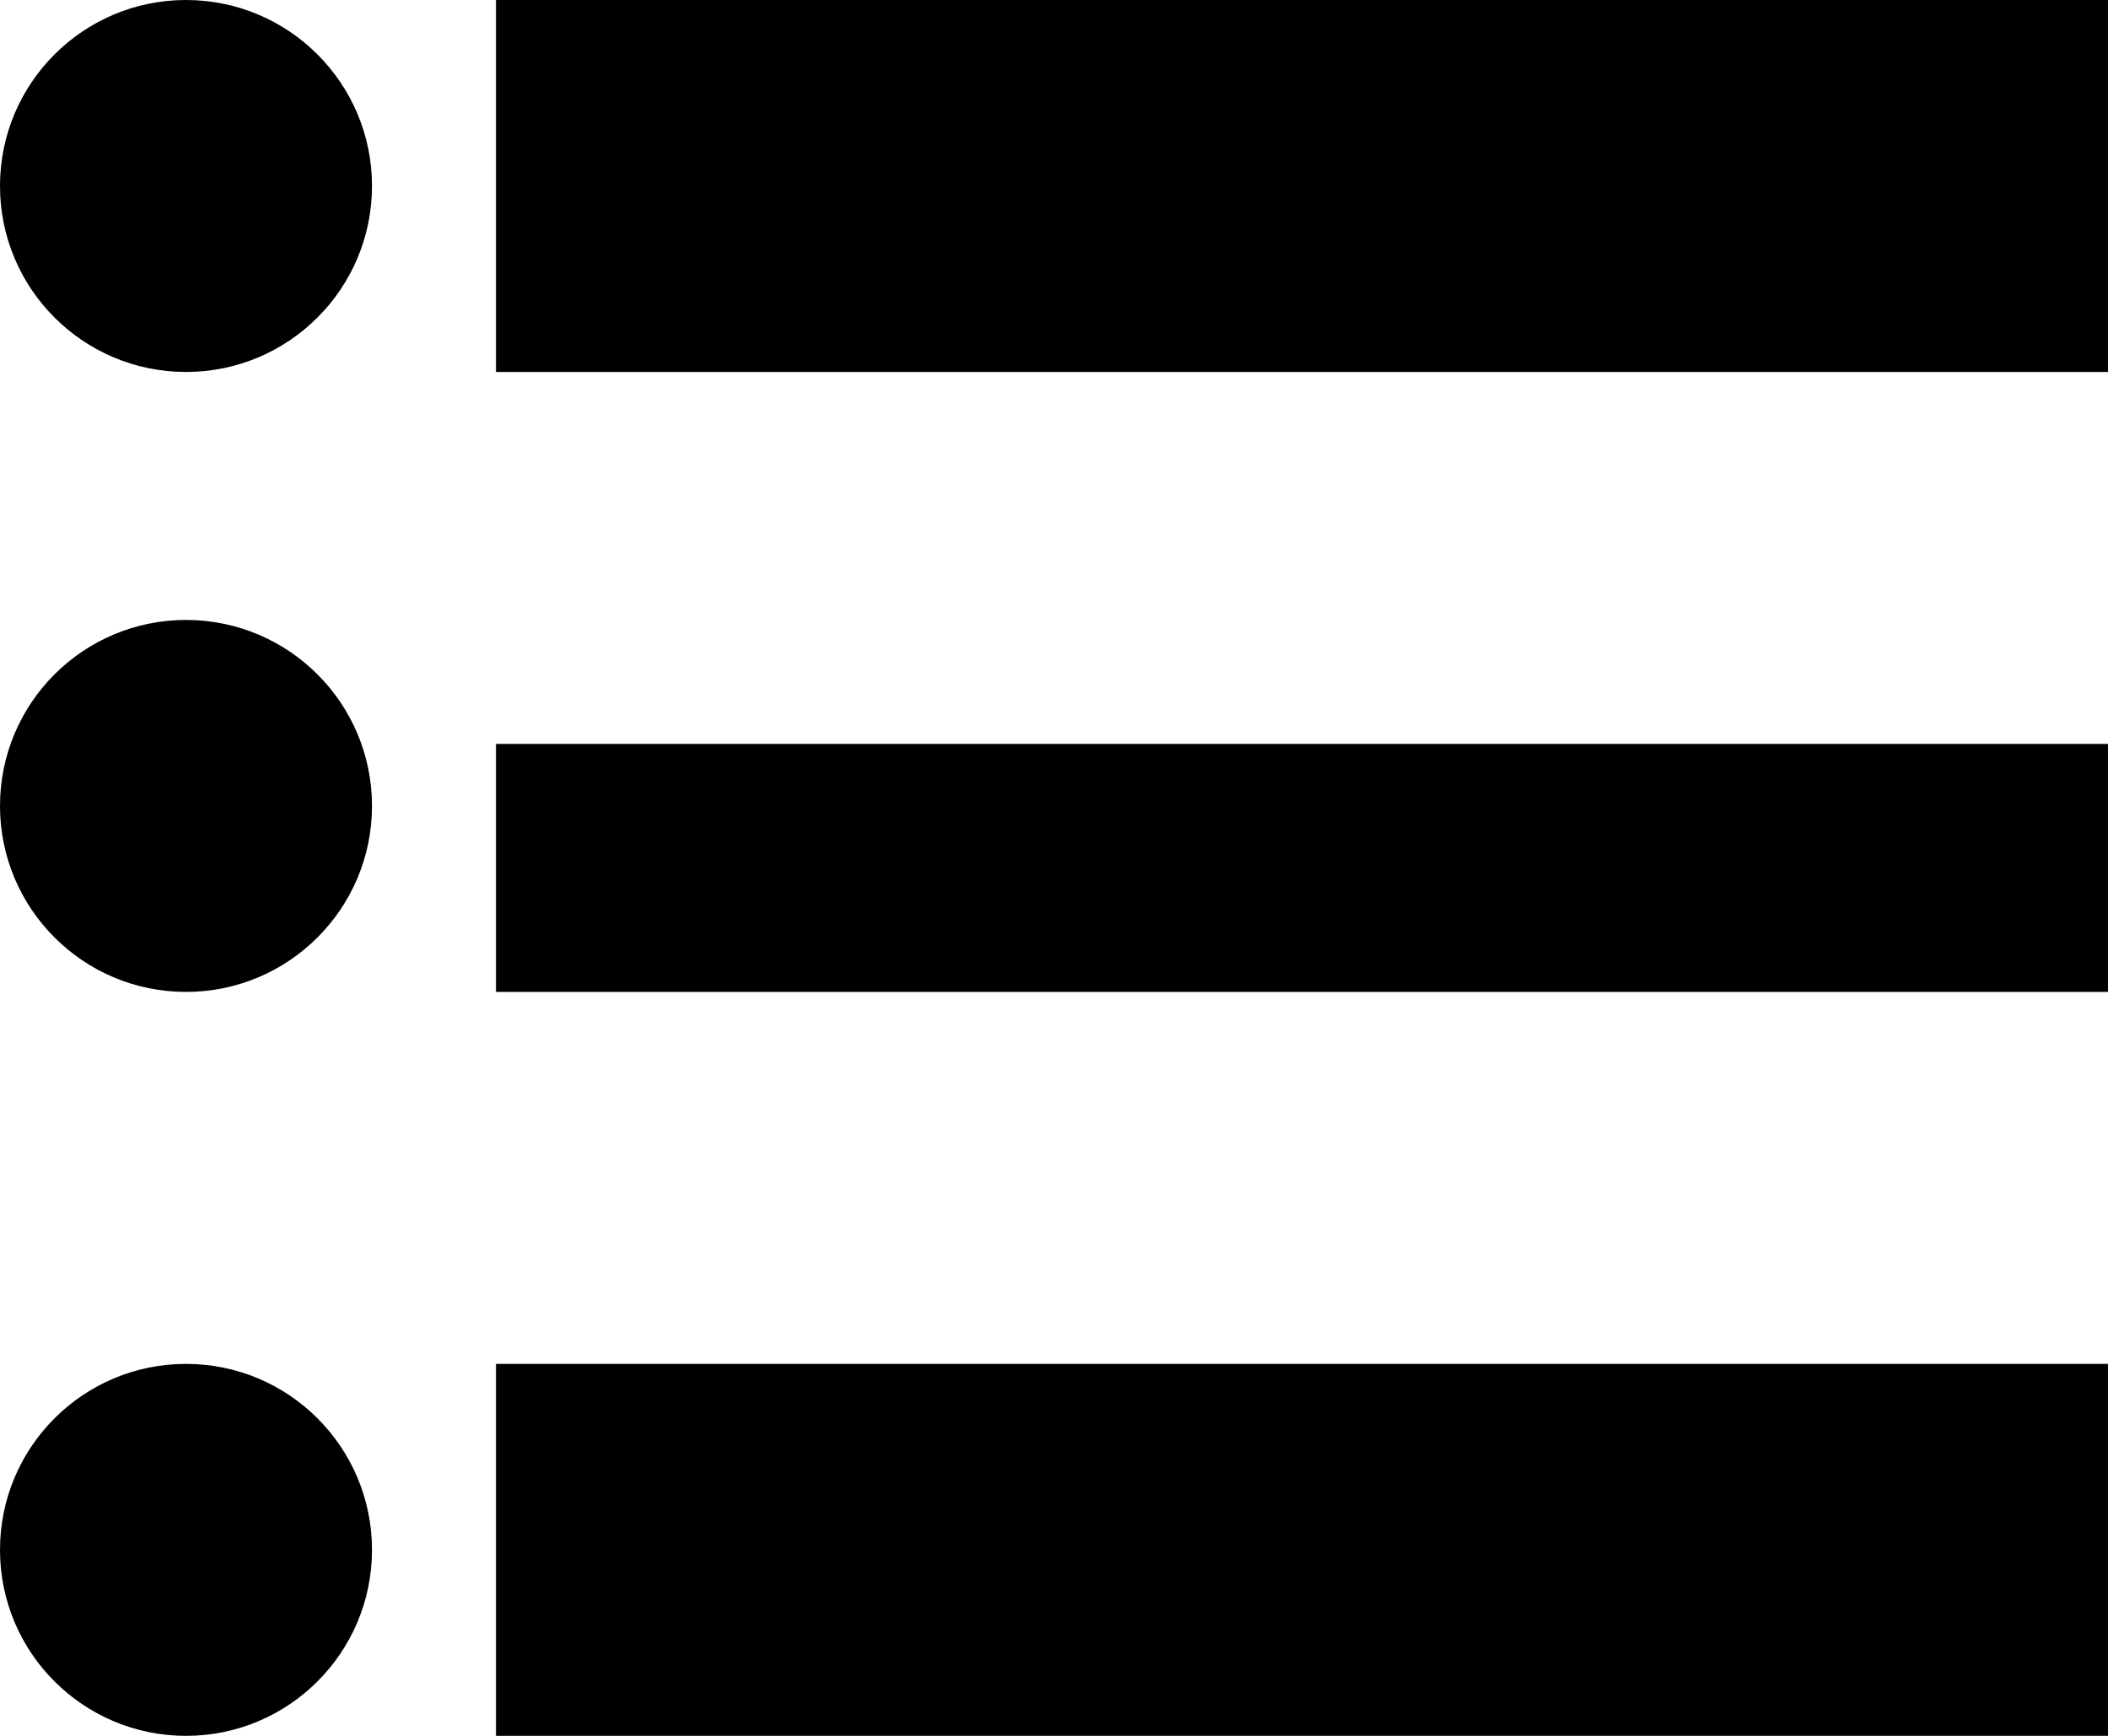
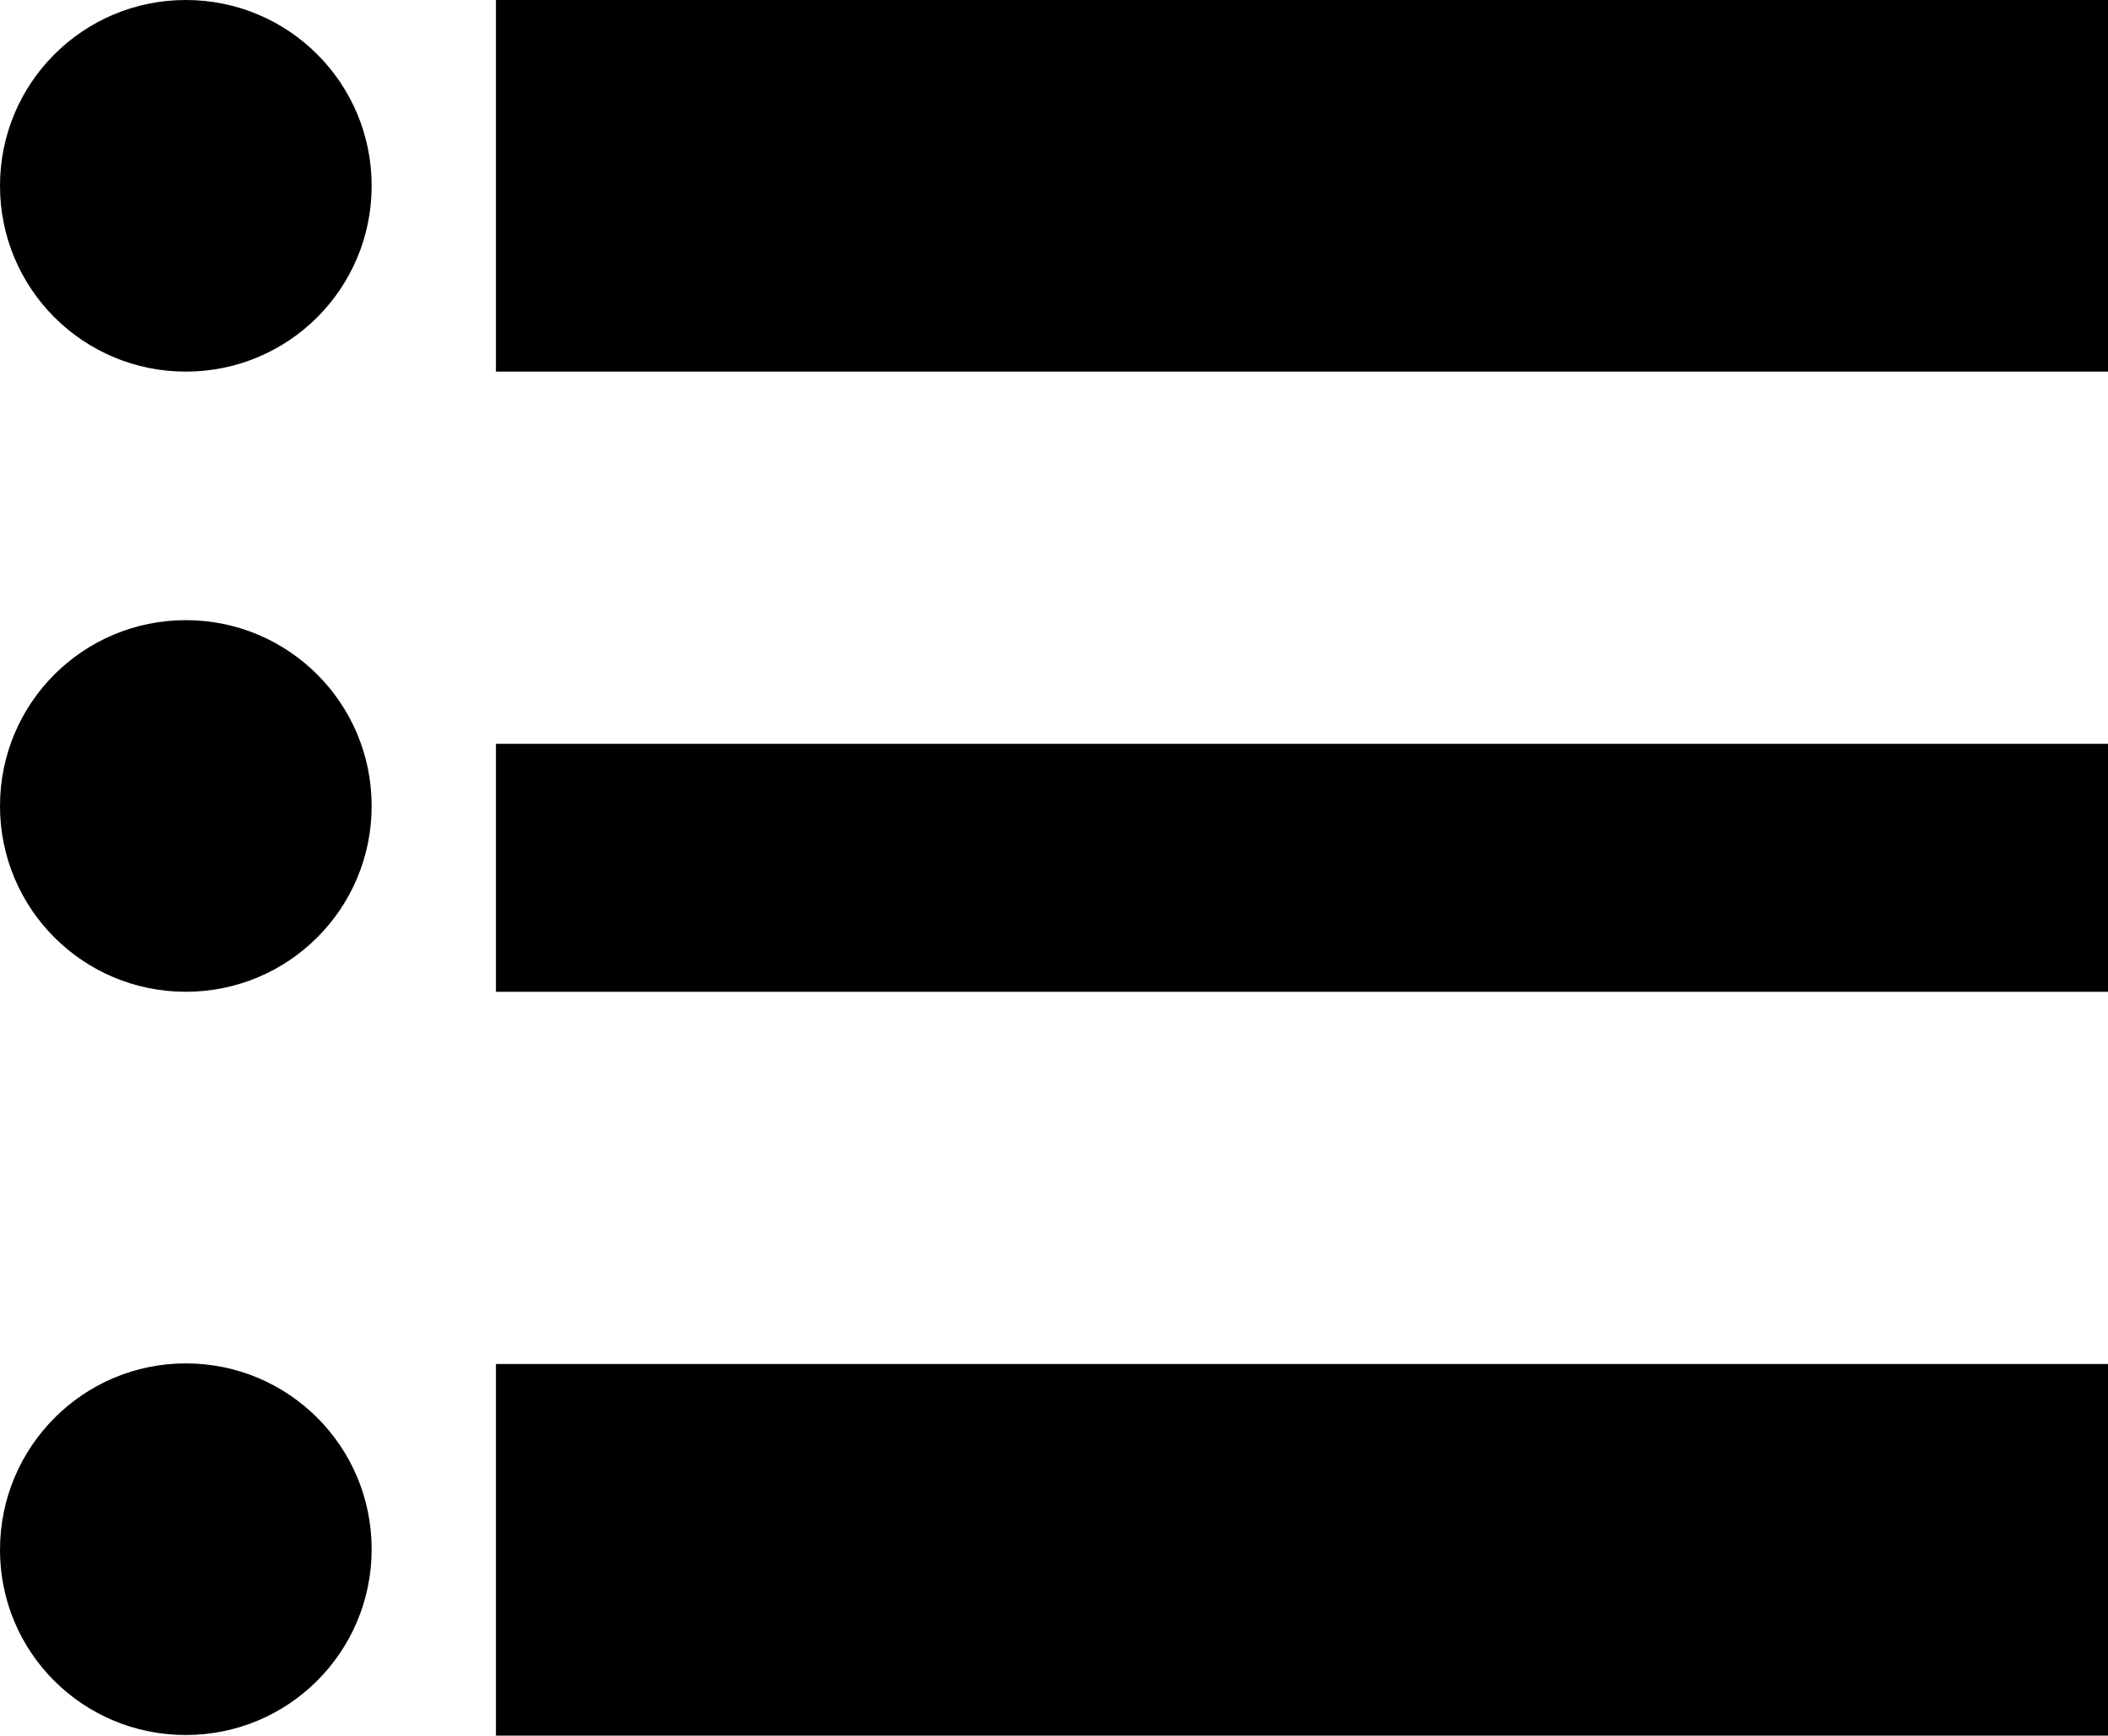
- <svg xmlns="http://www.w3.org/2000/svg" width="17" height="14" viewBox="0 0 17 14">
-   <path d="M4 14v-3h13v3zm0-6V6h13v2zm0-5V0h13v3zm-2.5 8a1.5 1.5 0 1 1 0 3 1.5 1.5 0 0 1 0-3zm0-6a1.5 1.5 0 1 1 0 3 1.5 1.5 0 0 1 0-3zm0-5a1.5 1.5 0 1 1 0 3 1.5 1.5 0 0 1 0-3z" />
+ <svg xmlns="http://www.w3.org/2000/svg" version="1.1" id="Layer_1" x="0px" y="0px" viewBox="0 0 352.8 290.5" style="enable-background:new 0 0 352.8 290.5;" xml:space="preserve">
+   <path d="M83,290.5v-62.2h269.8v62.2H83z M83,166v-41.5h269.8V166H83z M83,62.2V0h269.8v62.2H83z M31.1,228.2  c17.2,0,31.1,13.9,31.1,31.1s-13.9,31.1-31.1,31.1S0,276.6,0,259.4S13.9,228.2,31.1,228.2z M31.1,103.8c17.2,0,31.1,13.9,31.1,31.1  S48.3,166,31.1,166S0,152.1,0,134.9S13.9,103.8,31.1,103.8z M31.1,0c17.2,0,31.1,13.9,31.1,31.1S48.3,62.2,31.1,62.2S0,48.3,0,31.1  S13.9,0,31.1,0z" />
</svg>
